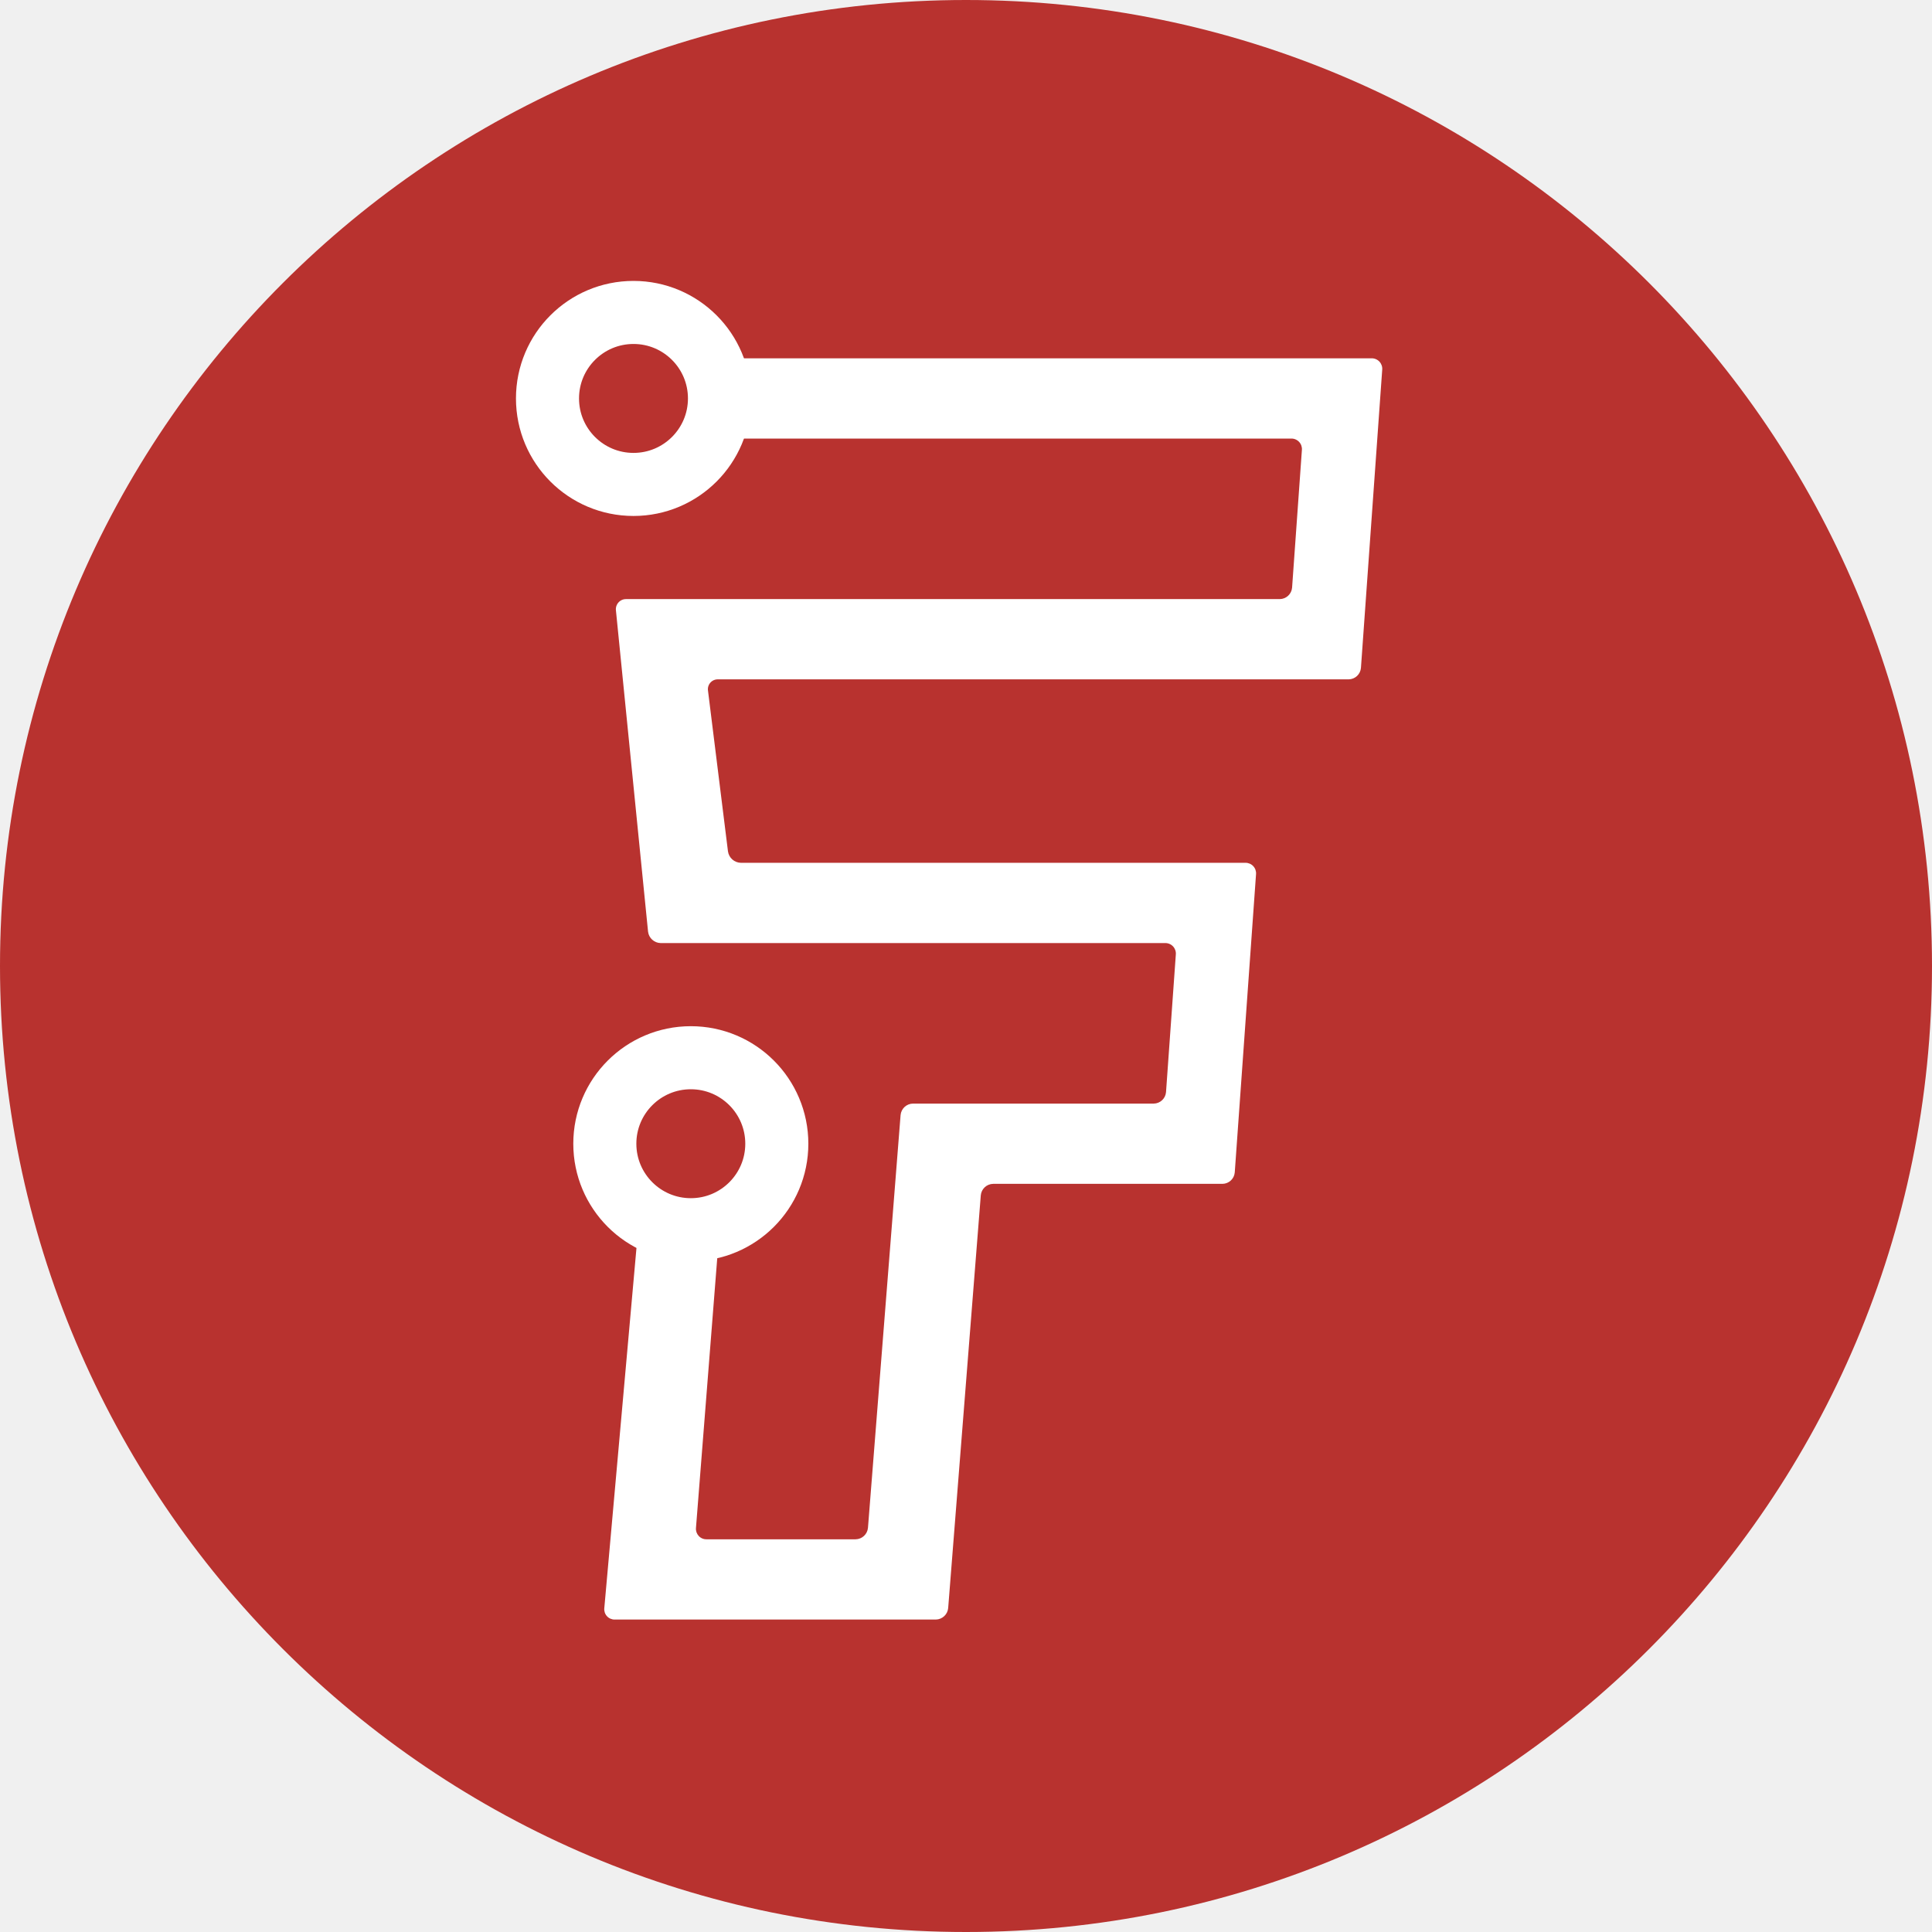
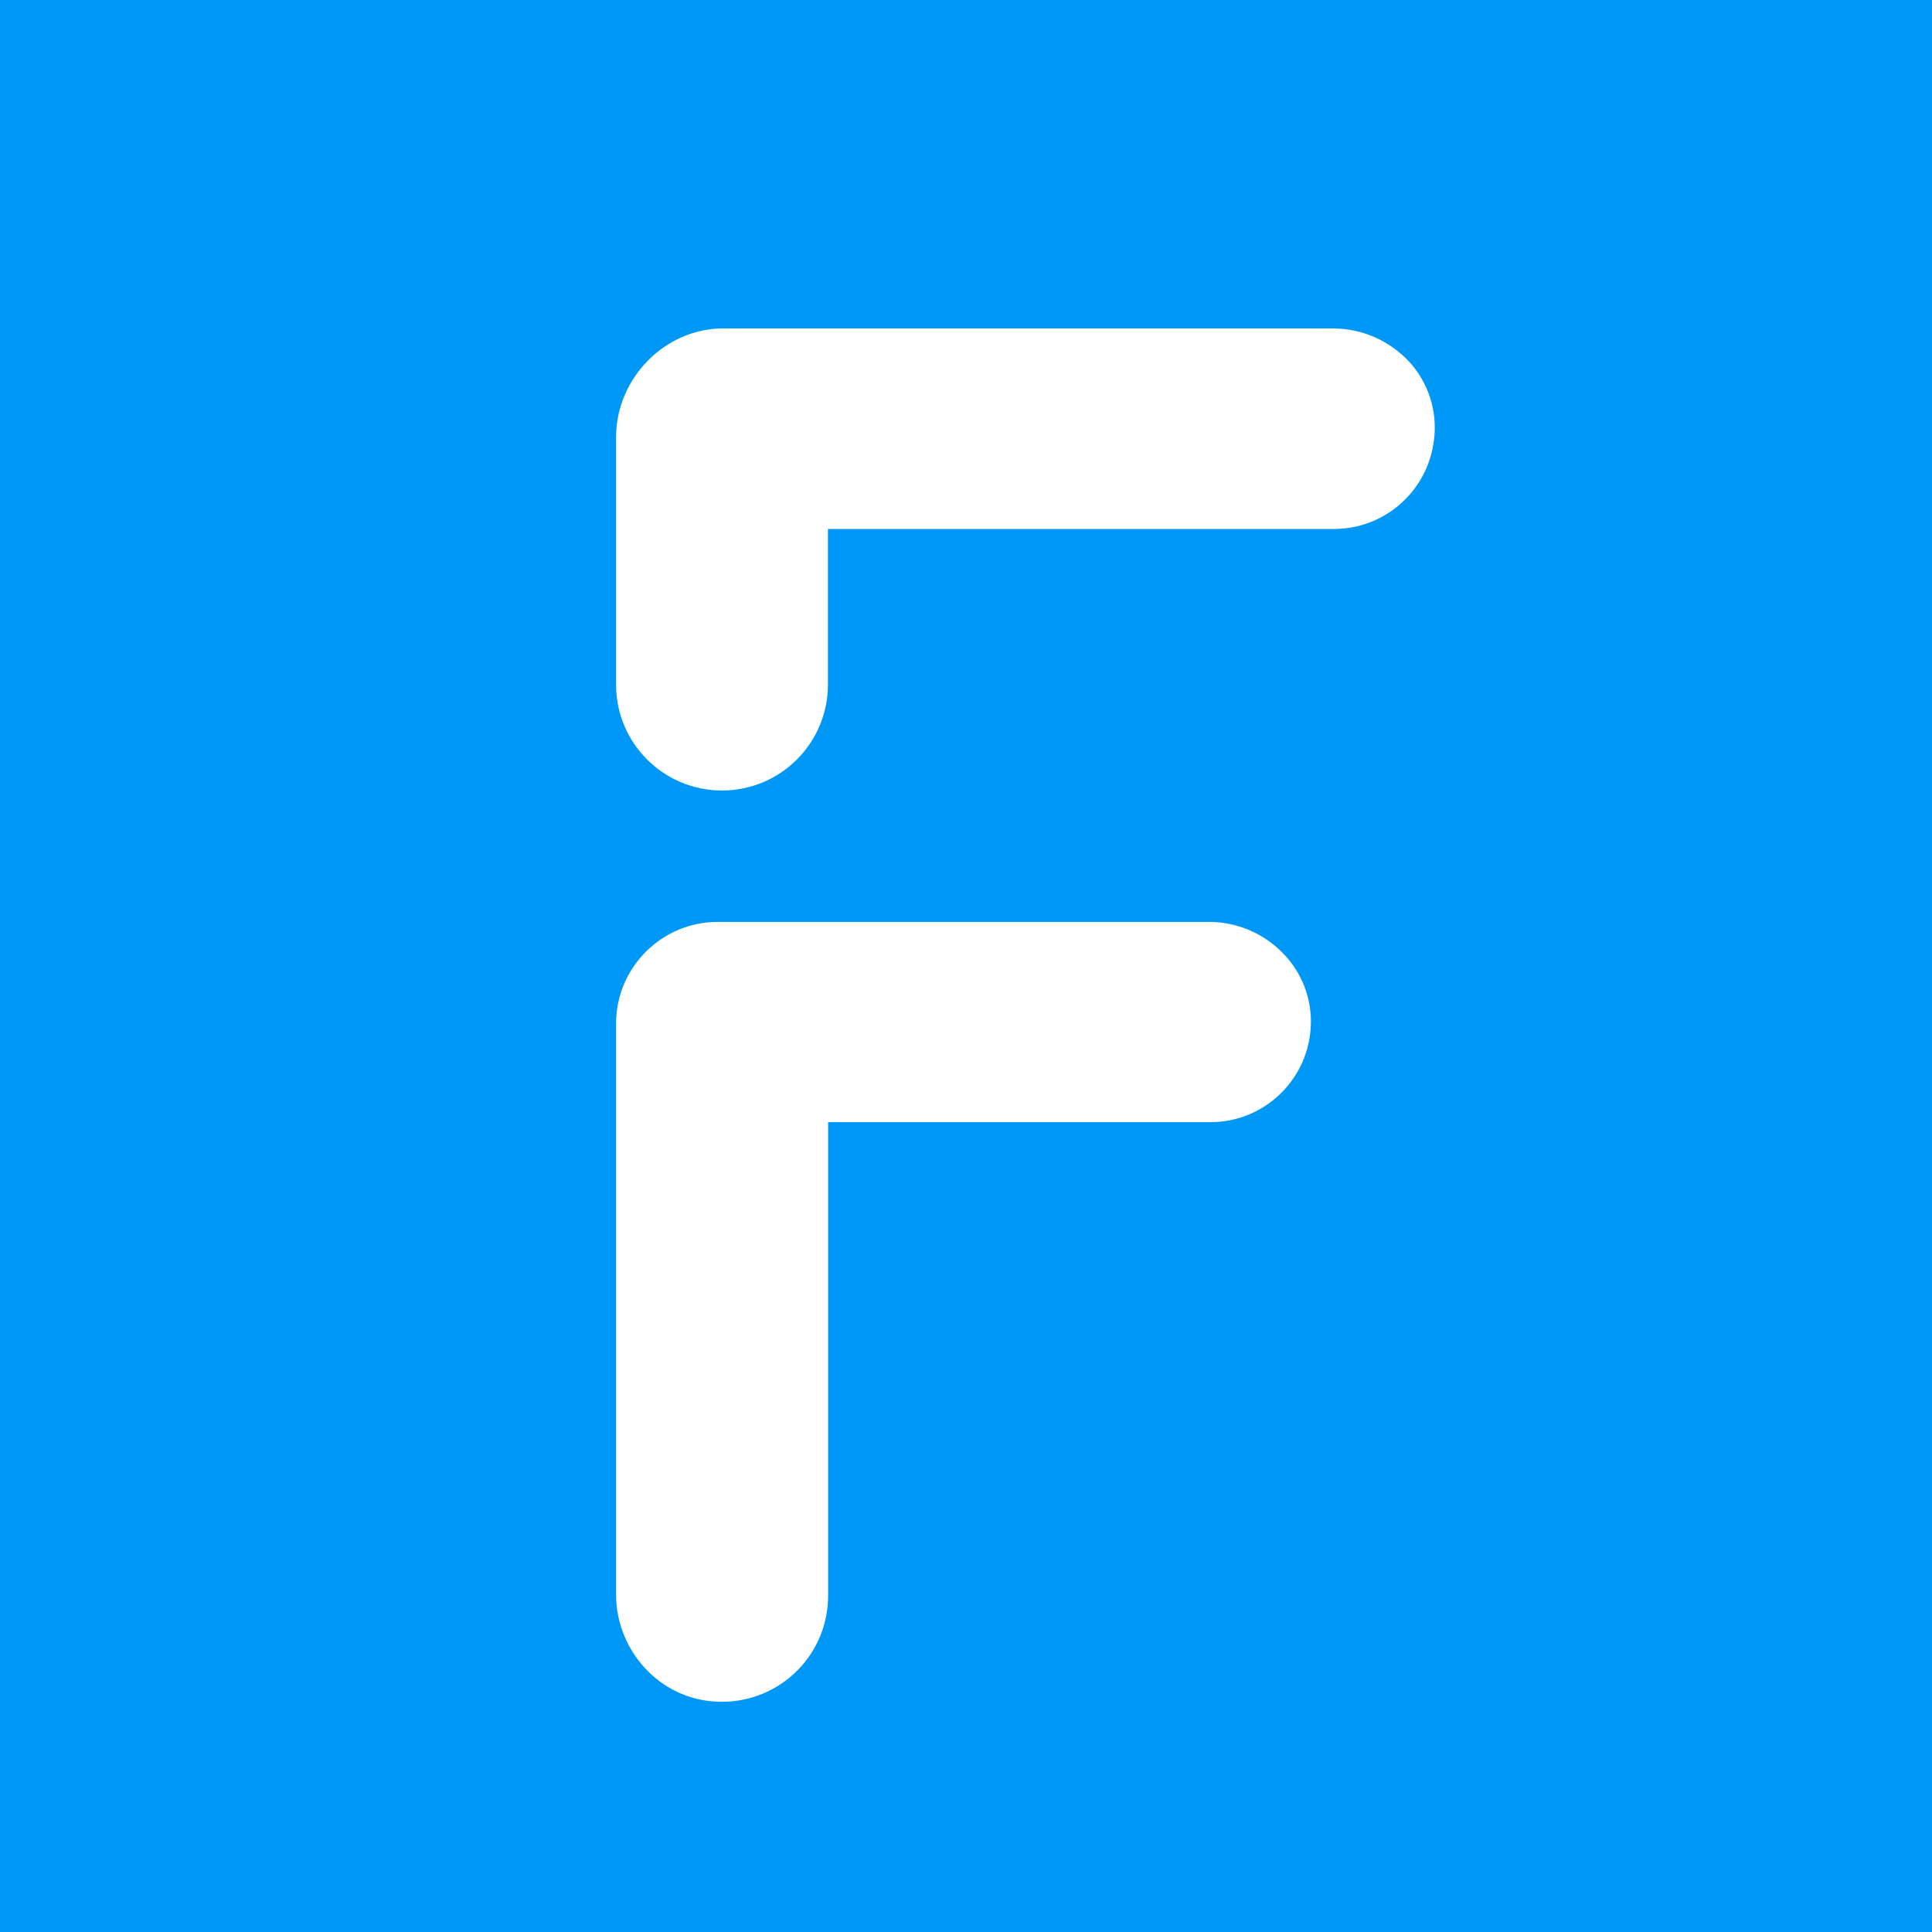
- <svg xmlns="http://www.w3.org/2000/svg" id="Layer_1" data-name="Layer 1" viewBox="0 0 337 337">
+ <svg xmlns="http://www.w3.org/2000/svg" id="Layer_1" data-name="Layer 1" viewBox="0 0 300 300">
  <defs>
-     <style>.cls-1{fill:#b8322f;}.cls-2{fill:none;stroke:#fff;stroke-miterlimit:10;stroke-width:11px;}.cls-3{fill:#fff;}</style>
+     <style>.cls-1{fill:#0098f7;}.cls-2,.cls-3{fill:#fff;}.cls-3{stroke:#221f1f;stroke-miterlimit:10;stroke-width:5px;}</style>
  </defs>
-   <circle class="cls-1" cx="168.5" cy="168.5" r="168.5" />
-   <circle class="cls-2" cx="110.5" cy="69.5" r="15" />
-   <circle class="cls-2" cx="120.5" cy="199.5" r="15" />
-   <path class="cls-3" d="M270.74,94H158.06a20.23,20.23,0,0,1,.36,14h98.31a1.83,1.83,0,0,1,1.86,2l-1.71,24a2.18,2.18,0,0,1-2.14,2h-114a1.77,1.77,0,0,0-1.8,2l5.6,56a2.26,2.26,0,0,0,2.2,2h88a1.83,1.83,0,0,1,1.86,2l-1.71,24a2.18,2.18,0,0,1-2.14,2h-42a2.2,2.2,0,0,0-2.16,2l-5.69,72a2.2,2.2,0,0,1-2.16,2h-26a1.82,1.82,0,0,1-1.84-2l4.16-52.74A20.09,20.09,0,0,1,143,243.81L136.91,312a1.8,1.8,0,0,0,1.82,2h56a2.2,2.2,0,0,0,2.16-2l5.69-72a2.2,2.2,0,0,1,2.16-2h40a2.18,2.18,0,0,0,2.14-2l3.71-52a1.83,1.83,0,0,0-1.86-2h-88a2.32,2.32,0,0,1-2.25-2L155,152a1.72,1.72,0,0,1,1.75-2h110a2.18,2.18,0,0,0,2.14-2l3.71-52A1.83,1.83,0,0,0,270.74,94Z" transform="translate(-31.5 -31.5)" />
+   <rect class="cls-1" width="300" height="300" />
+   <path class="cls-2" d="M219.24,56.65A16.16,16.16,0,0,0,206.79,51H112.26c-9,0-16.6,7.74-16.6,16.9V106.3a16.45,16.45,0,0,0,32.9,0V82.14h78.5A15.63,15.63,0,0,0,222.53,69.2,15.14,15.14,0,0,0,219.24,56.65Z" transform="translate(0 0)" />
+   <path class="cls-2" d="M199.2,148a16.05,16.05,0,0,0-11.44-4.85H111.45a15.81,15.81,0,0,0-15.79,15.79v88.69a16.88,16.88,0,0,0,5,11.92,16,16,0,0,0,11.35,4.7h0.17a16.45,16.45,0,0,0,16.41-16.6v-73.4h59.3A15.61,15.61,0,0,0,203.55,159,15.1,15.1,0,0,0,199.2,148Z" transform="translate(0 0)" />
+   <path class="cls-3" d="M135.67,157.64" transform="translate(0 0)" />
</svg>
